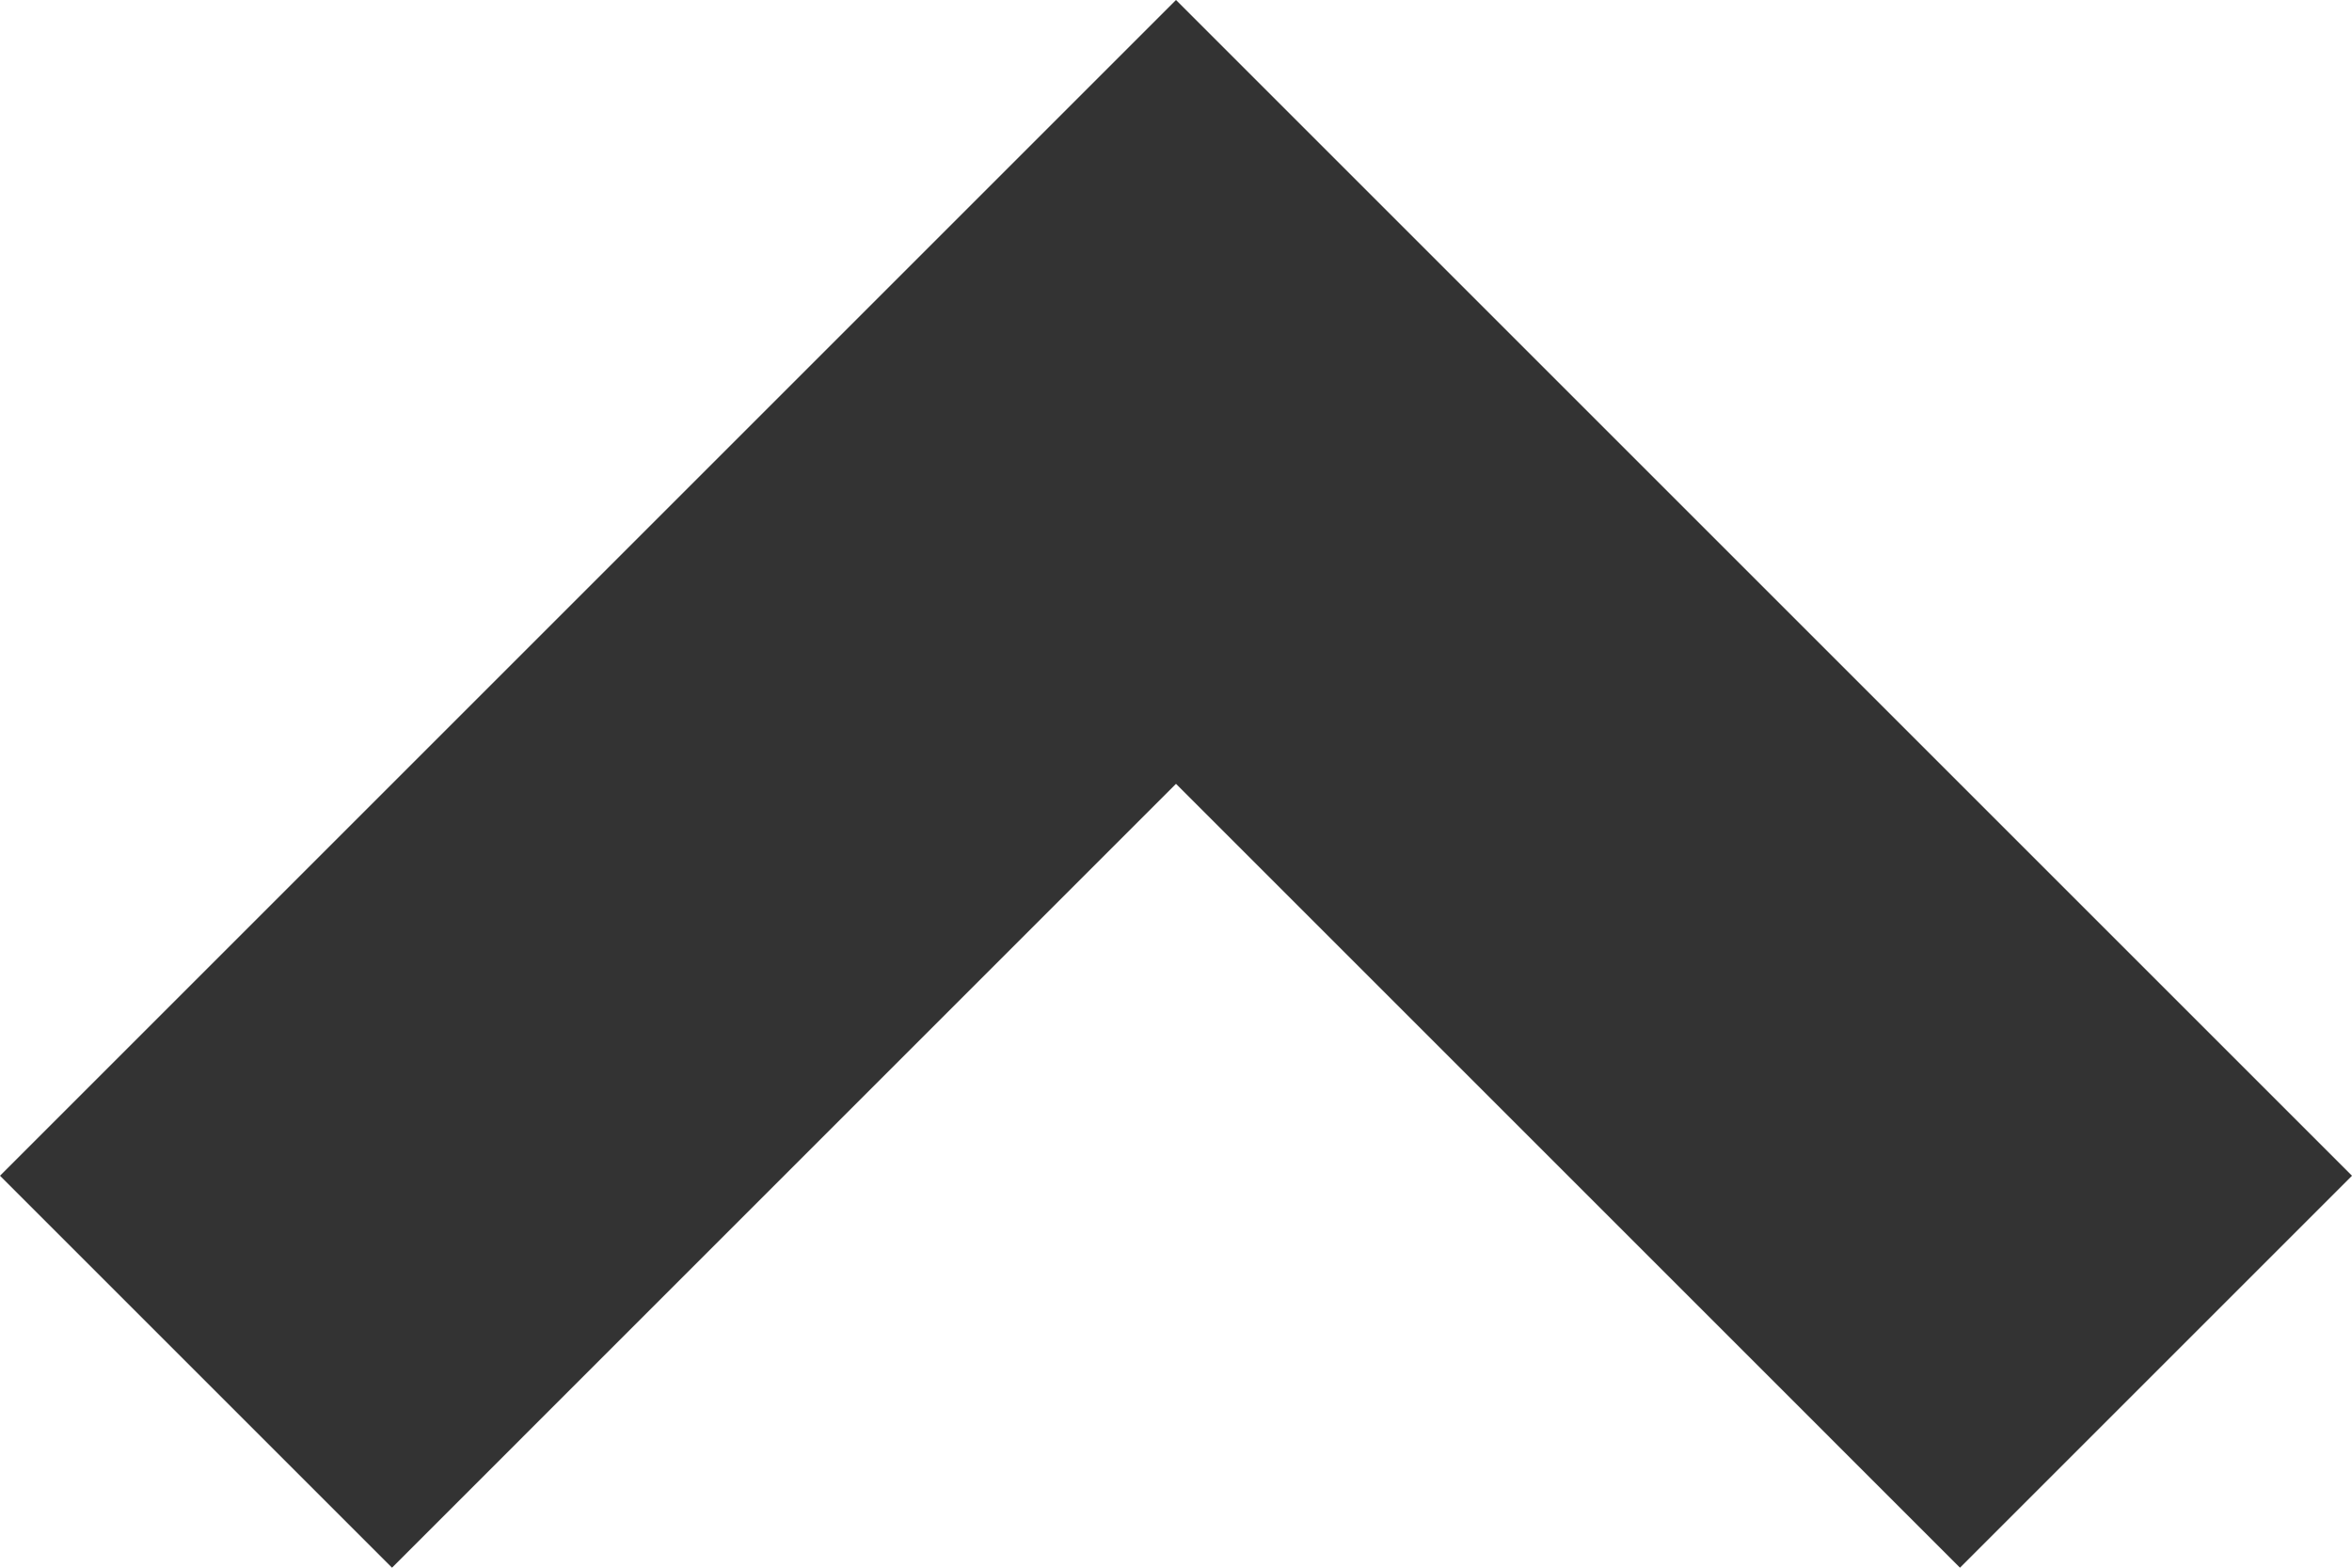
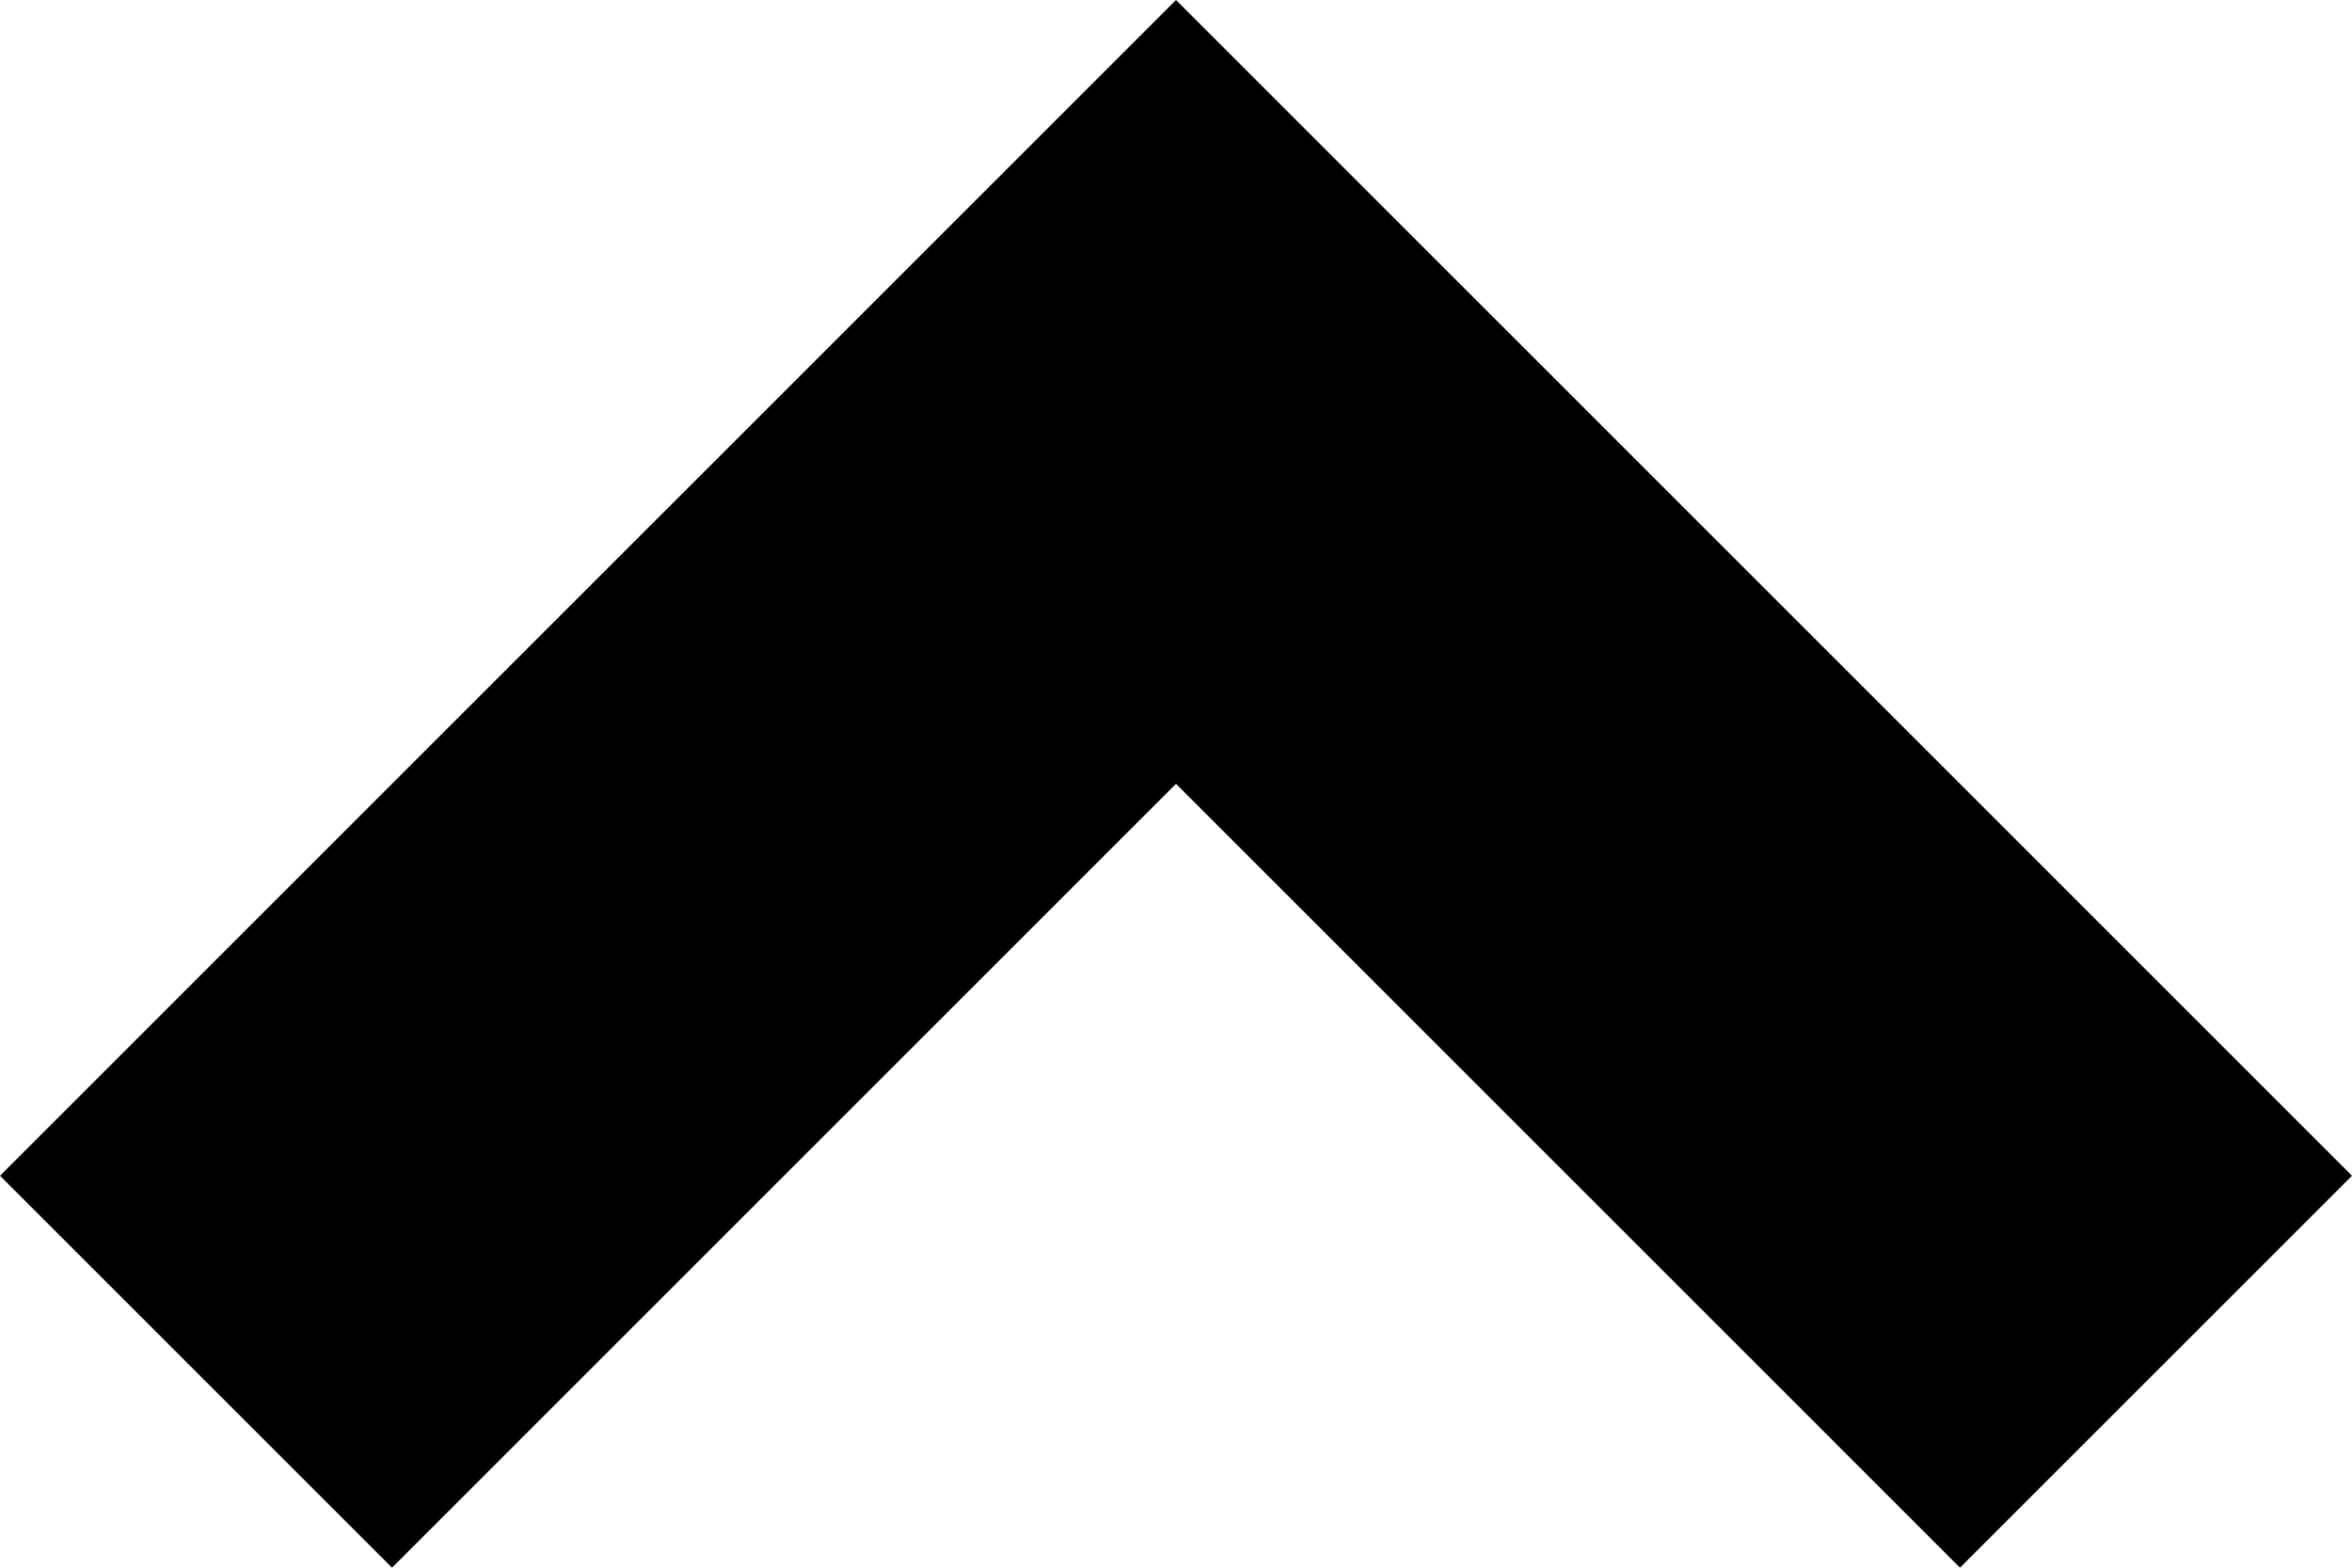
- <svg xmlns="http://www.w3.org/2000/svg" id="Low_Priority" data-name="Low Priority" width="12" height="8" viewBox="0 0 12 8">
+ <svg xmlns="http://www.w3.org/2000/svg" id="Low_Priority" data-name="Low Priority" width="100%" height="100%" viewBox="0 0 12 8">
  <defs>
-     <style>
-       .cls-1 {
-         fill: #333;
-       }
-     </style>
+ 
  </defs>
  <path id="Chevron" class="cls-1" d="M239,235l6,6-2,2-4-4-4,4-2-2,6-6" transform="translate(-233 -235)" />
</svg>
